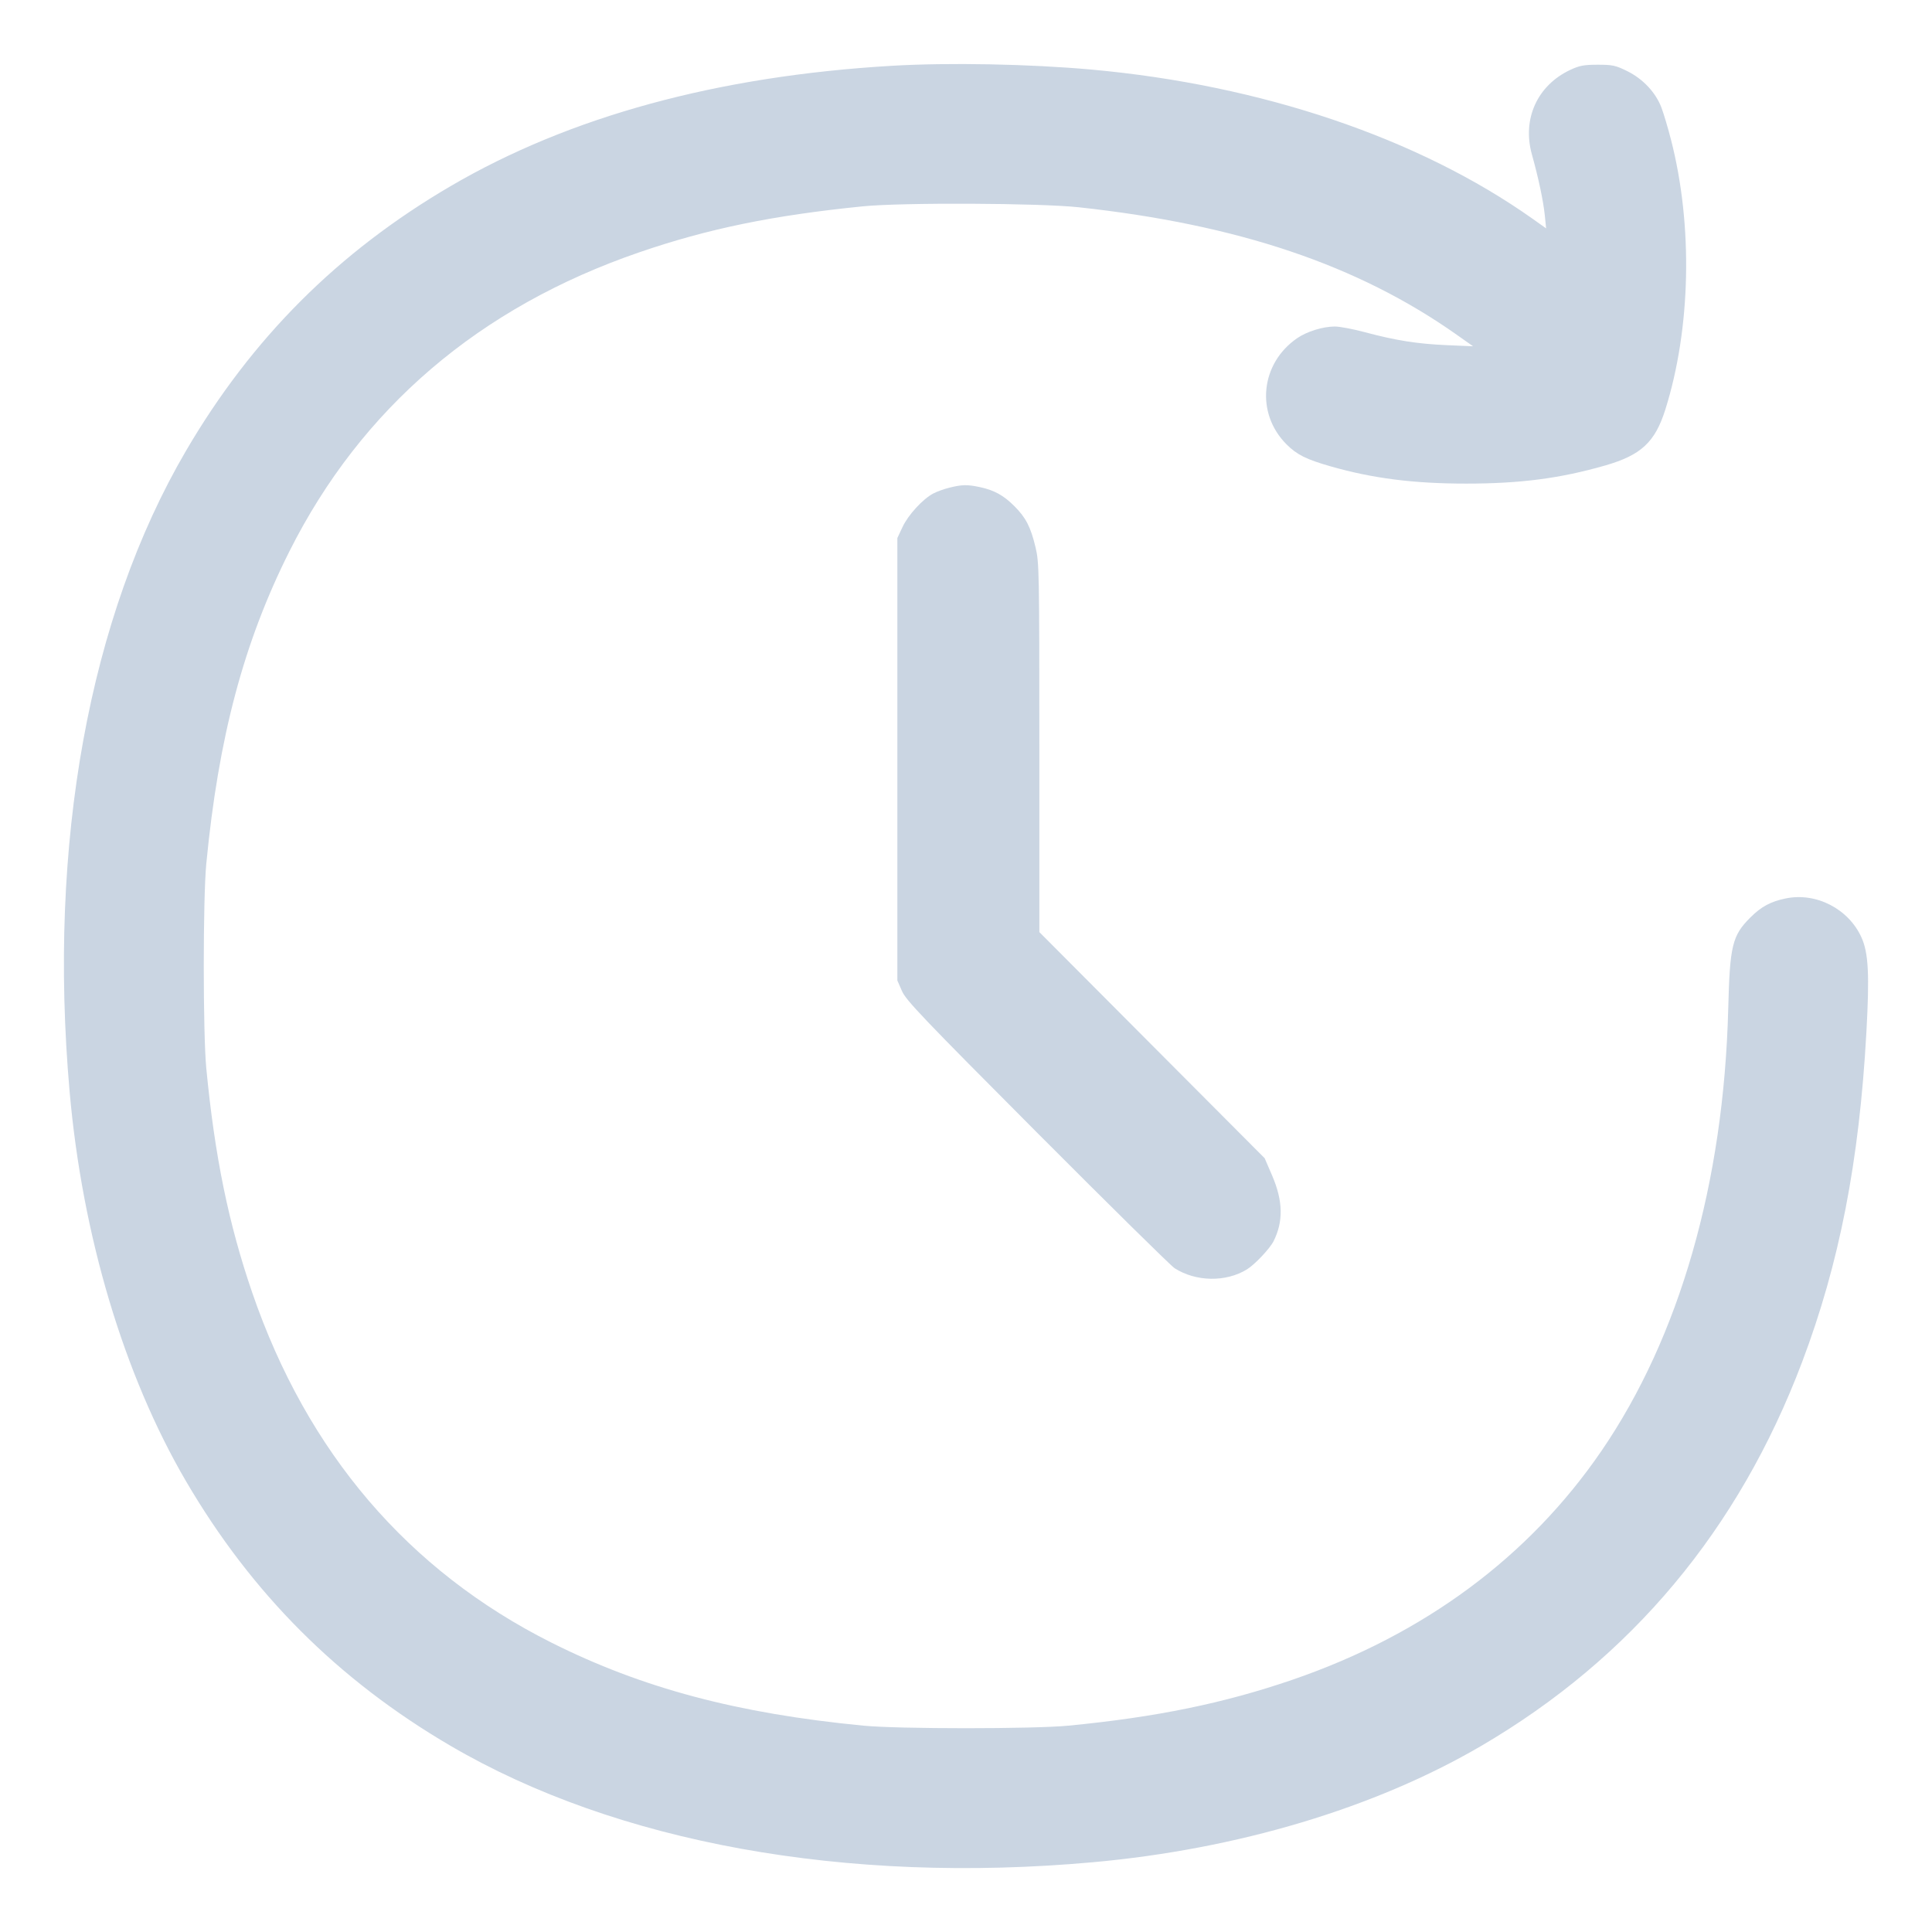
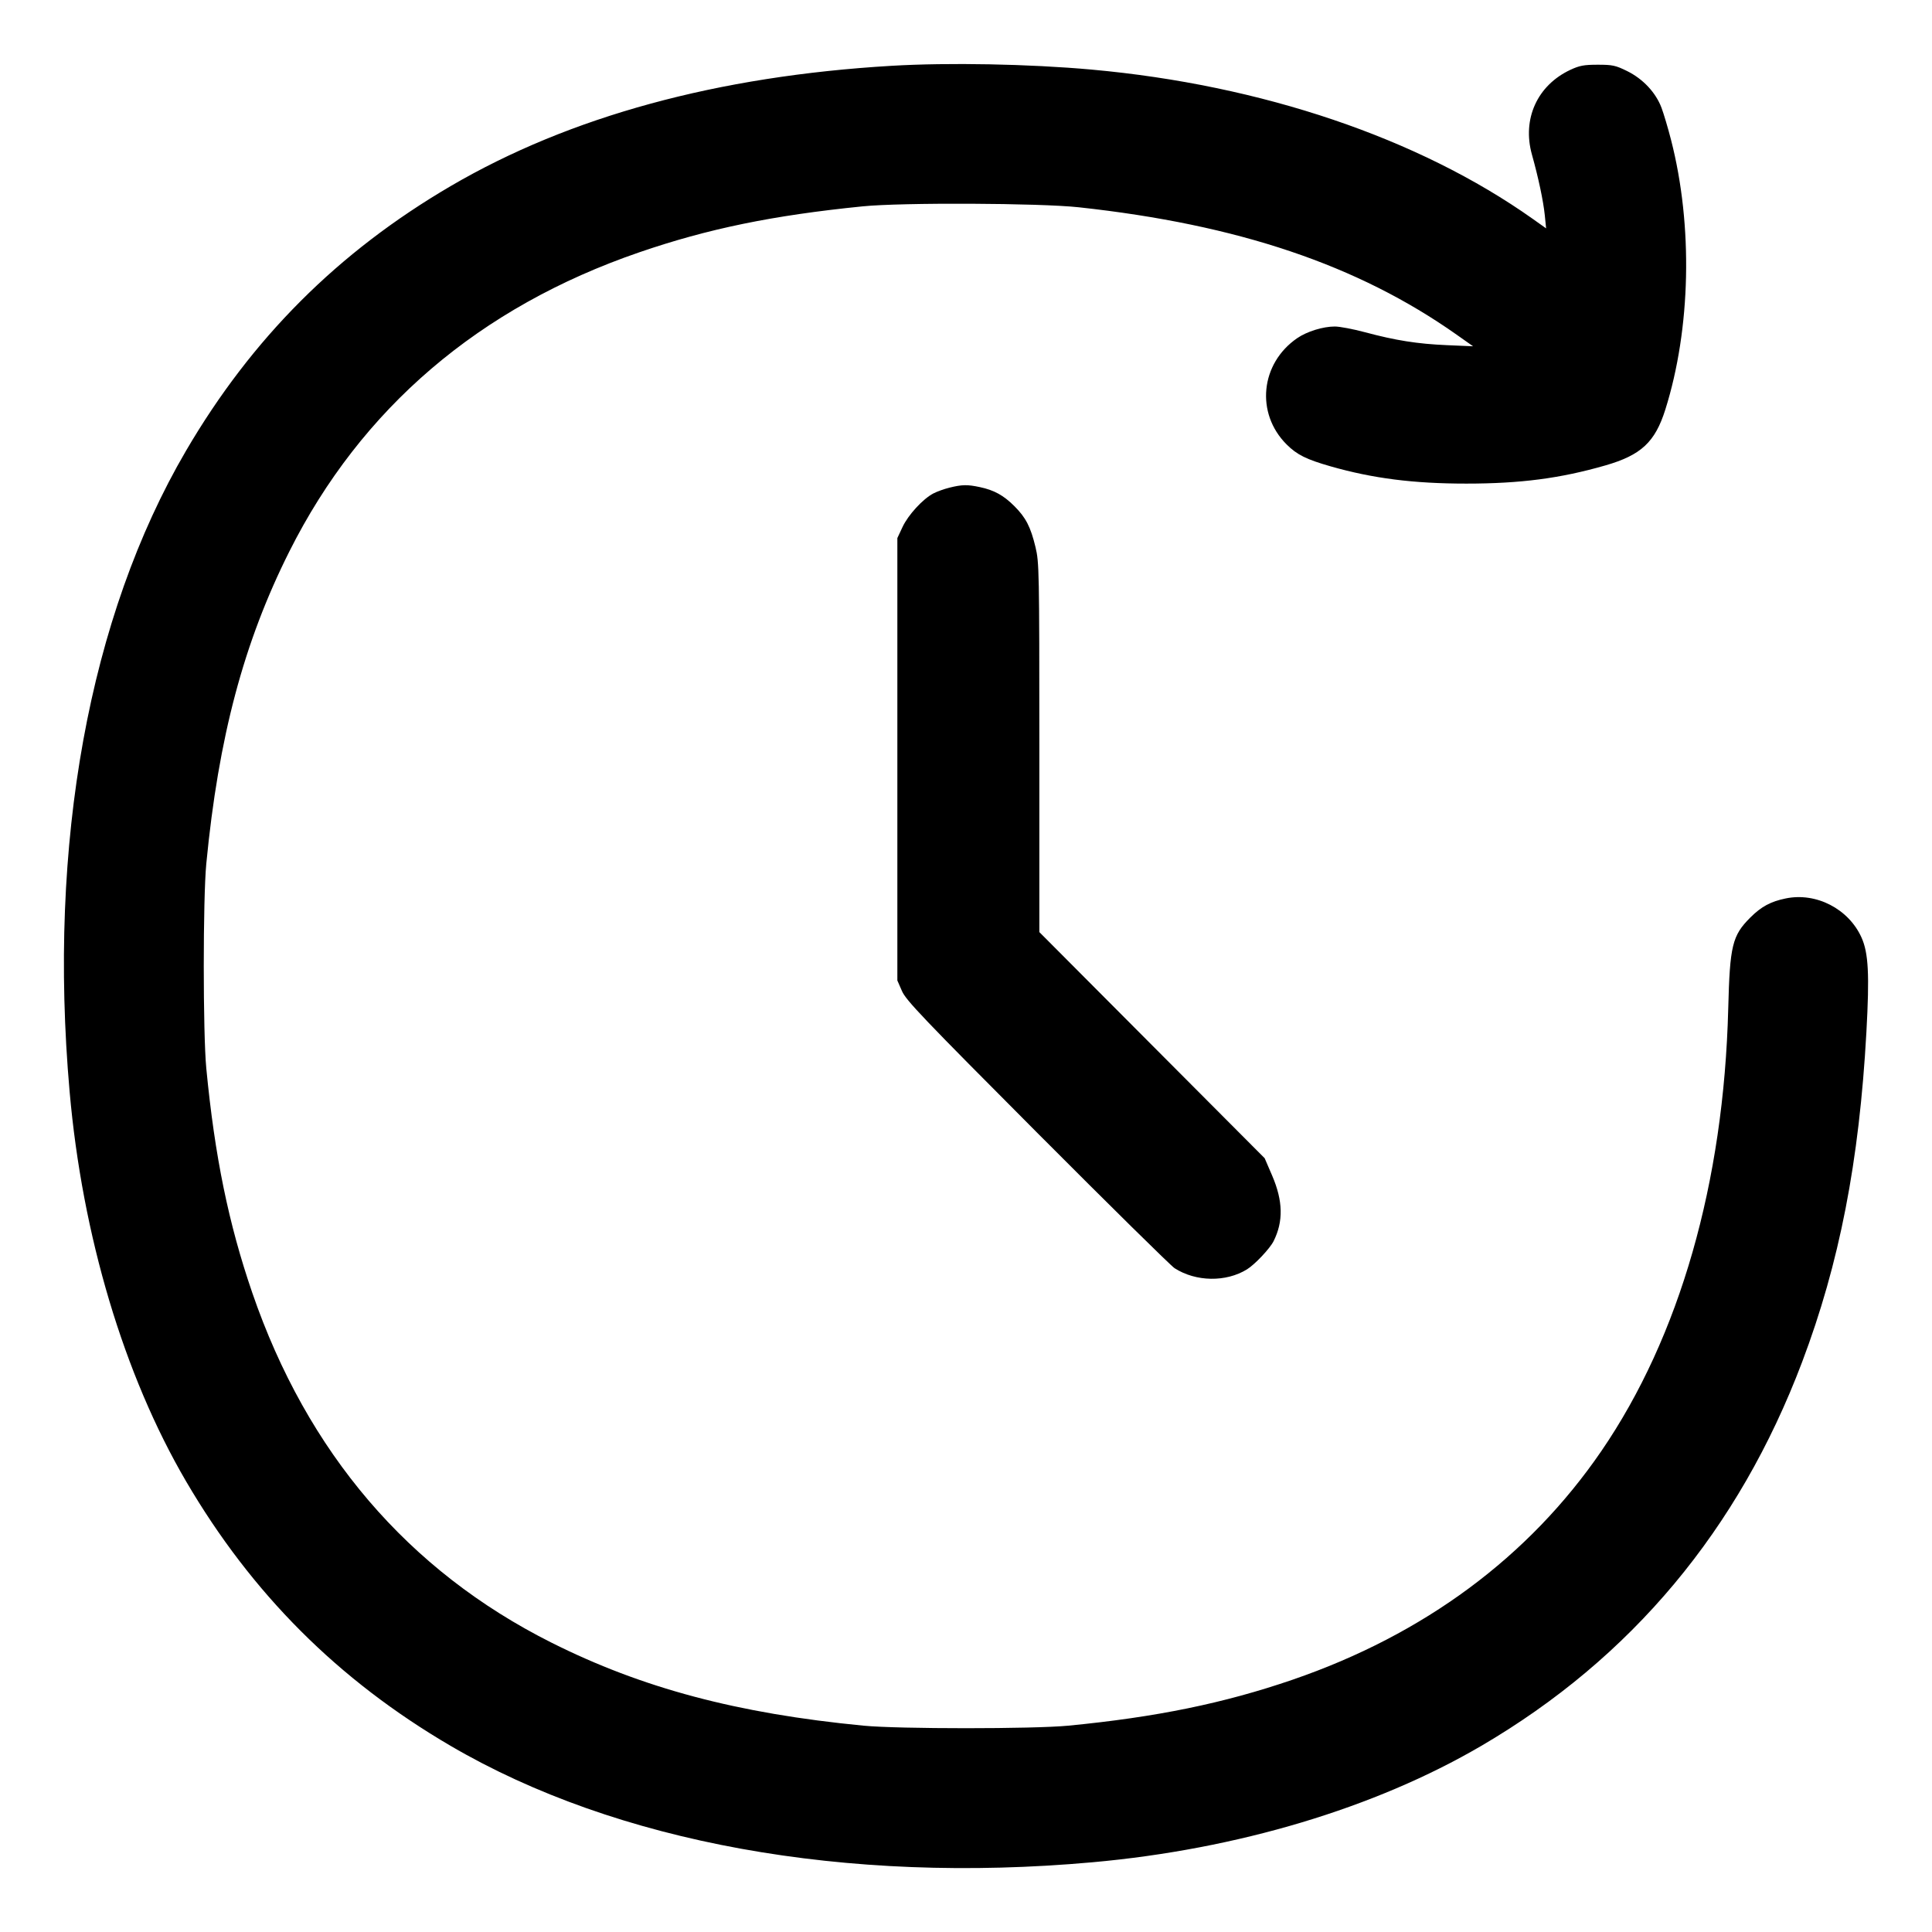
<svg xmlns="http://www.w3.org/2000/svg" width="64" height="64" viewBox="0 0 64 64" fill="none">
-   <path fill-rule="evenodd" clip-rule="evenodd" d="M29.534 2.18C23.775 2.52 18.877 3.856 14.932 6.163C11.2 8.346 8.344 11.202 6.161 14.934C2.95 20.423 1.583 27.949 2.306 36.16C2.726 40.935 4.105 45.55 6.161 49.066C8.341 52.793 11.204 55.656 14.929 57.835C20.421 61.047 28.019 62.425 36.19 61.69C40.99 61.259 45.547 59.894 49.068 57.835C54.041 54.926 57.597 50.672 59.697 45.12C60.932 41.856 61.591 38.473 61.827 34.187C61.932 32.28 61.895 31.568 61.665 31.057C61.238 30.107 60.164 29.553 59.154 29.762C58.653 29.865 58.344 30.032 57.979 30.397C57.383 30.993 57.303 31.323 57.25 33.408C57.103 39.177 55.641 44.279 53.05 48.064C50.647 51.574 47.175 54.146 42.82 55.642C40.546 56.423 38.297 56.884 35.39 57.165C34.229 57.277 29.767 57.277 28.606 57.165C24.424 56.761 21.272 55.922 18.267 54.414C13.52 52.031 10.176 48.119 8.356 42.822C7.572 40.538 7.115 38.311 6.834 35.392C6.722 34.231 6.722 29.769 6.834 28.608C7.238 24.42 8.074 21.278 9.585 18.268C11.967 13.522 15.879 10.178 21.177 8.358C23.446 7.578 25.602 7.134 28.574 6.836C29.87 6.705 34.438 6.725 35.742 6.867C41.009 7.439 44.98 8.778 48.249 11.084L48.798 11.471L47.934 11.434C46.955 11.392 46.233 11.278 45.215 11.005C44.827 10.901 44.379 10.816 44.218 10.816C43.825 10.816 43.292 10.981 42.97 11.203C41.751 12.041 41.587 13.691 42.62 14.722C42.961 15.063 43.273 15.218 44.073 15.447C45.475 15.848 46.821 16.02 48.574 16.02C50.368 16.02 51.689 15.847 53.179 15.418C54.365 15.076 54.826 14.646 55.166 13.568C56.012 10.884 56.085 7.477 55.357 4.64C55.258 4.253 55.115 3.772 55.04 3.571C54.851 3.067 54.426 2.613 53.9 2.354C53.519 2.166 53.415 2.144 52.928 2.144C52.471 2.144 52.323 2.172 52.019 2.314C50.923 2.828 50.418 3.942 50.747 5.12C50.962 5.888 51.124 6.654 51.173 7.127L51.217 7.565L50.776 7.252C46.999 4.576 41.793 2.814 36.158 2.305C34.093 2.119 31.425 2.068 29.534 2.18ZM31.454 16.154C31.278 16.197 31.036 16.284 30.917 16.347C30.571 16.528 30.085 17.057 29.898 17.457L29.726 17.824V25.152V32.48L29.88 32.832C30.015 33.14 30.575 33.727 34.36 37.526C36.74 39.914 38.787 41.932 38.91 42.011C39.615 42.463 40.613 42.479 41.308 42.049C41.569 41.888 42.067 41.36 42.19 41.114C42.517 40.459 42.502 39.782 42.142 38.944L41.894 38.368L38.162 34.623L34.43 30.877L34.43 24.767C34.429 18.895 34.424 18.635 34.303 18.127C34.141 17.454 33.983 17.146 33.601 16.765C33.245 16.409 32.931 16.236 32.459 16.136C32.046 16.048 31.869 16.051 31.454 16.154Z" fill="#CAD5E2" />
+   <path fill-rule="evenodd" clip-rule="evenodd" d="M29.534 2.18C23.775 2.52 18.877 3.856 14.932 6.163C11.2 8.346 8.344 11.202 6.161 14.934C2.95 20.423 1.583 27.949 2.306 36.16C2.726 40.935 4.105 45.55 6.161 49.066C8.341 52.793 11.204 55.656 14.929 57.835C20.421 61.047 28.019 62.425 36.19 61.69C40.99 61.259 45.547 59.894 49.068 57.835C54.041 54.926 57.597 50.672 59.697 45.12C60.932 41.856 61.591 38.473 61.827 34.187C61.932 32.28 61.895 31.568 61.665 31.057C61.238 30.107 60.164 29.553 59.154 29.762C58.653 29.865 58.344 30.032 57.979 30.397C57.383 30.993 57.303 31.323 57.25 33.408C57.103 39.177 55.641 44.279 53.05 48.064C50.647 51.574 47.175 54.146 42.82 55.642C40.546 56.423 38.297 56.884 35.39 57.165C34.229 57.277 29.767 57.277 28.606 57.165C24.424 56.761 21.272 55.922 18.267 54.414C13.52 52.031 10.176 48.119 8.356 42.822C7.572 40.538 7.115 38.311 6.834 35.392C6.722 34.231 6.722 29.769 6.834 28.608C7.238 24.42 8.074 21.278 9.585 18.268C11.967 13.522 15.879 10.178 21.177 8.358C23.446 7.578 25.602 7.134 28.574 6.836C29.87 6.705 34.438 6.725 35.742 6.867C41.009 7.439 44.98 8.778 48.249 11.084L48.798 11.471L47.934 11.434C46.955 11.392 46.233 11.278 45.215 11.005C44.827 10.901 44.379 10.816 44.218 10.816C43.825 10.816 43.292 10.981 42.97 11.203C41.751 12.041 41.587 13.691 42.62 14.722C42.961 15.063 43.273 15.218 44.073 15.447C45.475 15.848 46.821 16.02 48.574 16.02C50.368 16.02 51.689 15.847 53.179 15.418C54.365 15.076 54.826 14.646 55.166 13.568C56.012 10.884 56.085 7.477 55.357 4.64C55.258 4.253 55.115 3.772 55.04 3.571C54.851 3.067 54.426 2.613 53.9 2.354C53.519 2.166 53.415 2.144 52.928 2.144C52.471 2.144 52.323 2.172 52.019 2.314C50.923 2.828 50.418 3.942 50.747 5.12C50.962 5.888 51.124 6.654 51.173 7.127L51.217 7.565L50.776 7.252C46.999 4.576 41.793 2.814 36.158 2.305C34.093 2.119 31.425 2.068 29.534 2.18ZM31.454 16.154C31.278 16.197 31.036 16.284 30.917 16.347C30.571 16.528 30.085 17.057 29.898 17.457L29.726 17.824V25.152V32.48L29.88 32.832C30.015 33.14 30.575 33.727 34.36 37.526C36.74 39.914 38.787 41.932 38.91 42.011C39.615 42.463 40.613 42.479 41.308 42.049C41.569 41.888 42.067 41.36 42.19 41.114C42.517 40.459 42.502 39.782 42.142 38.944L41.894 38.368L38.162 34.623L34.43 30.877L34.43 24.767C34.429 18.895 34.424 18.635 34.303 18.127C34.141 17.454 33.983 17.146 33.601 16.765C33.245 16.409 32.931 16.236 32.459 16.136C32.046 16.048 31.869 16.051 31.454 16.154Z" fill="currentColor" />
</svg>
